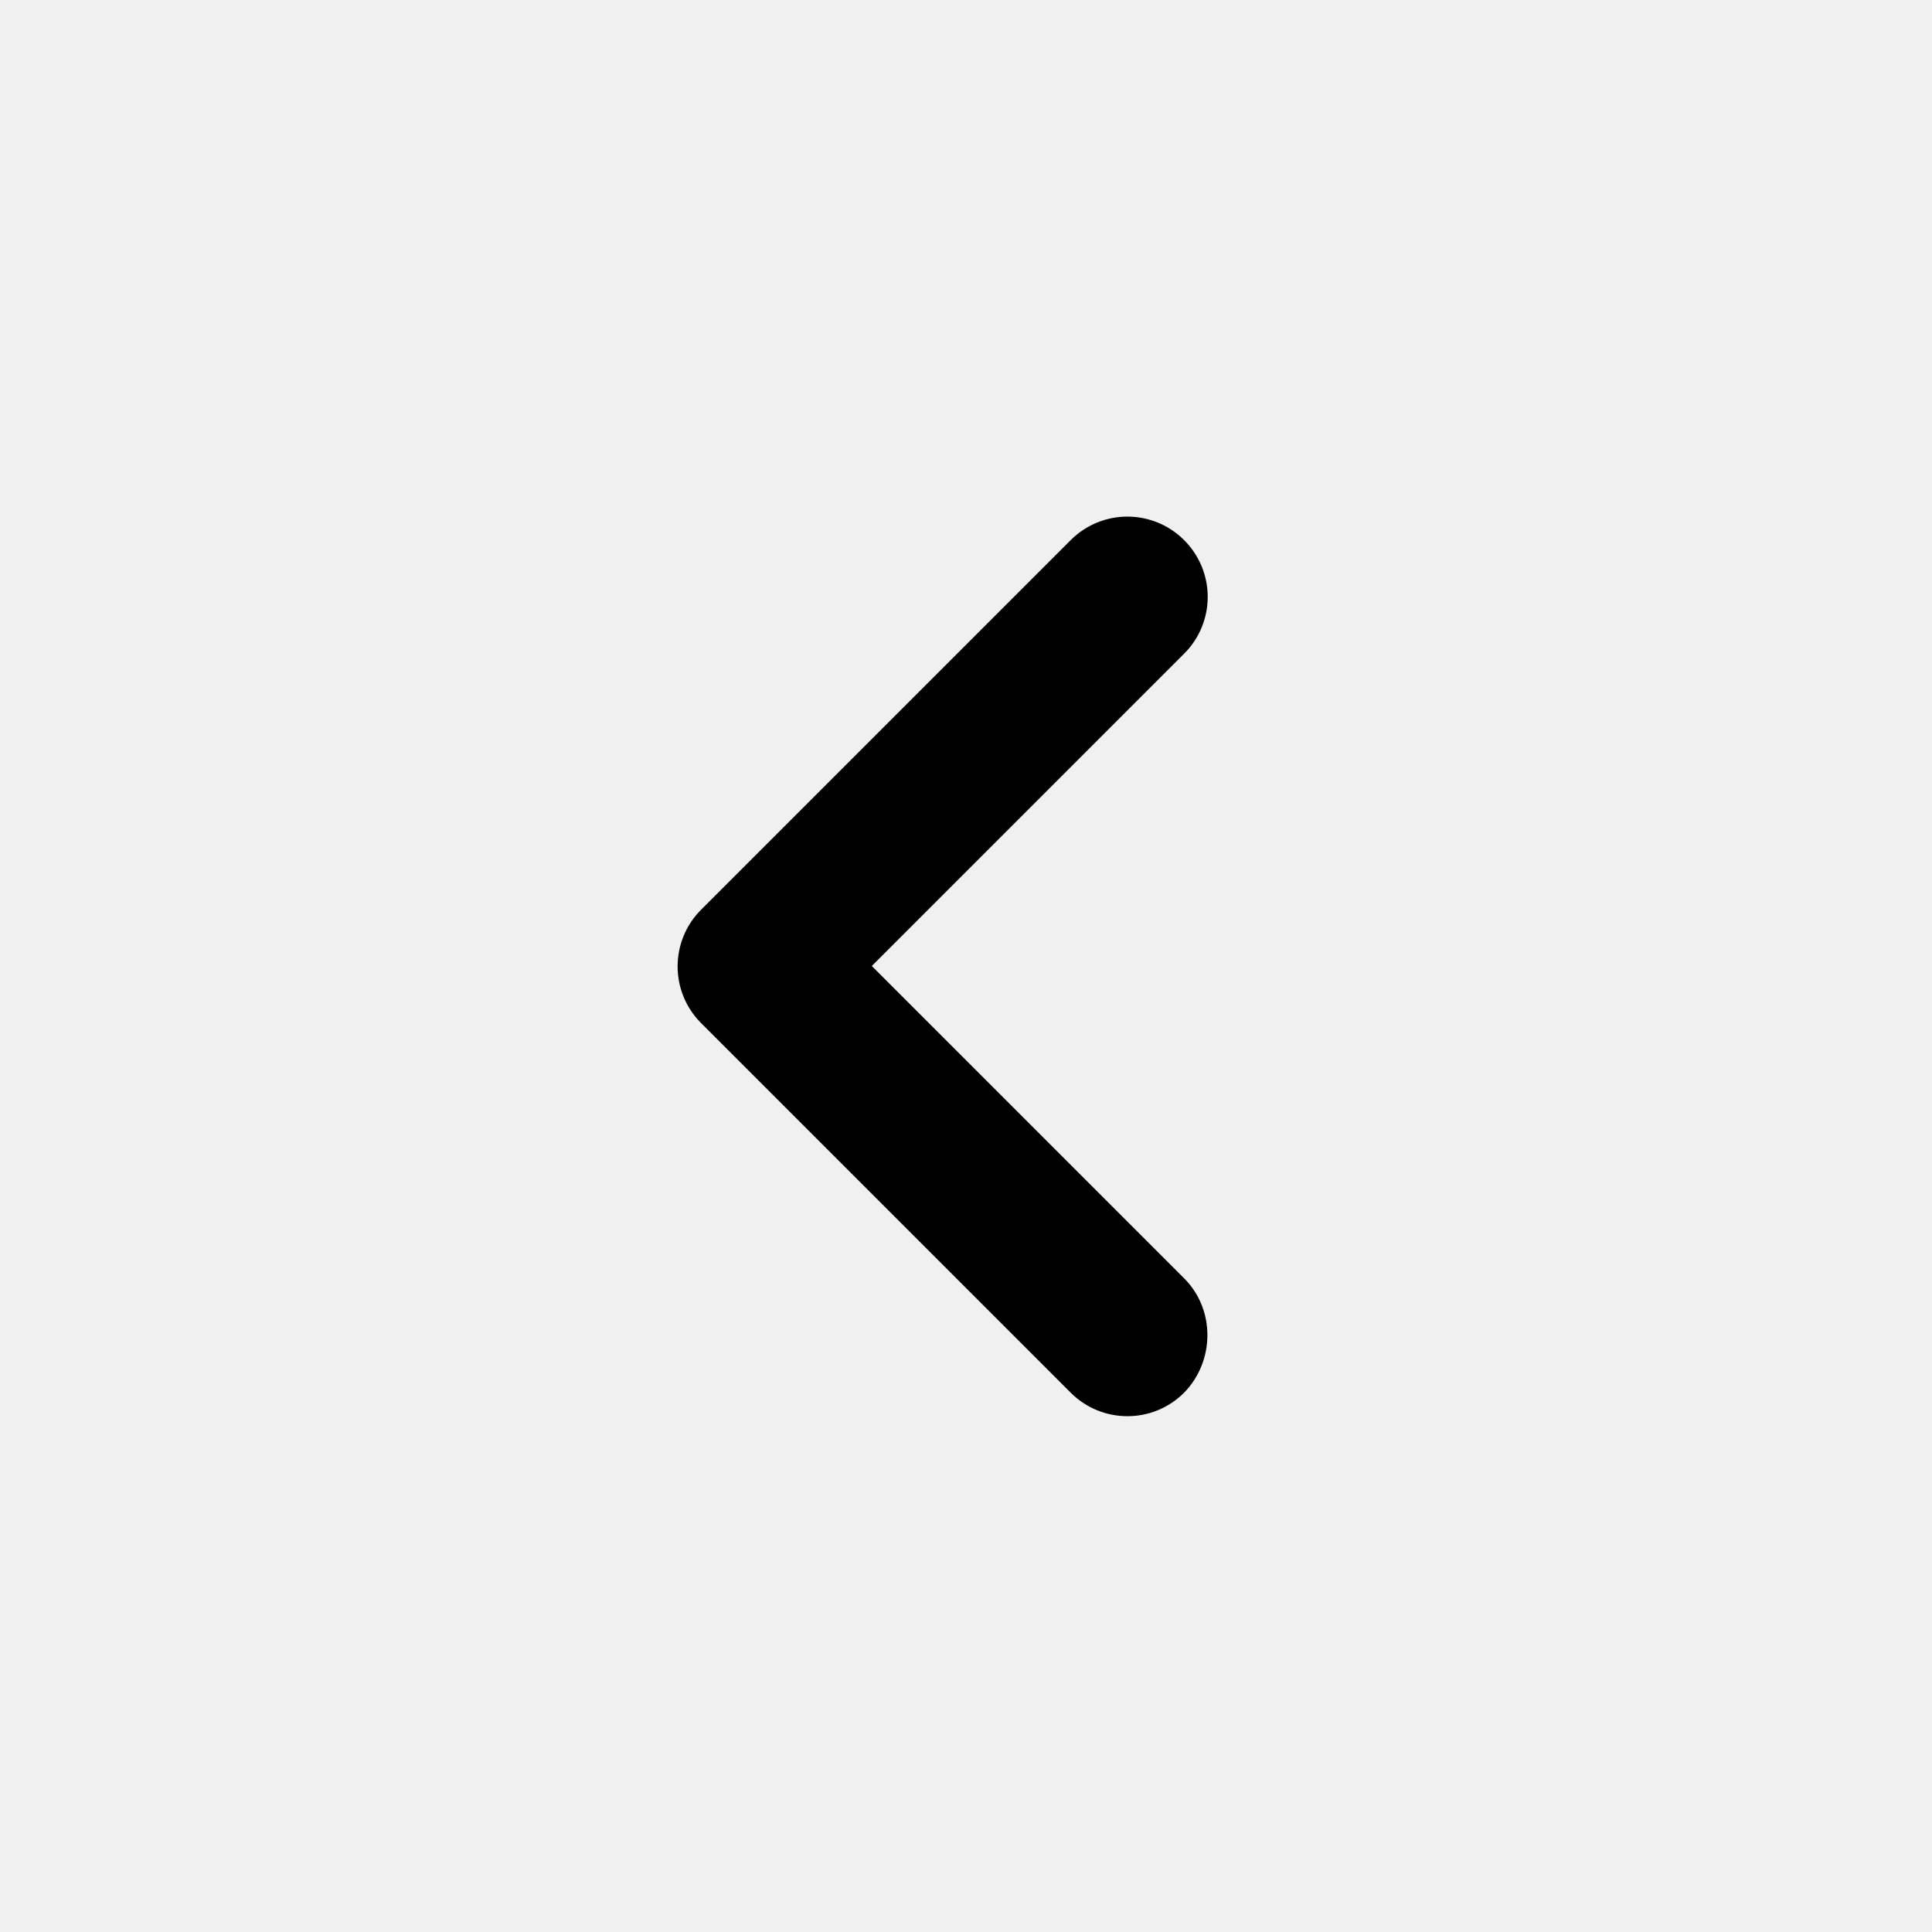
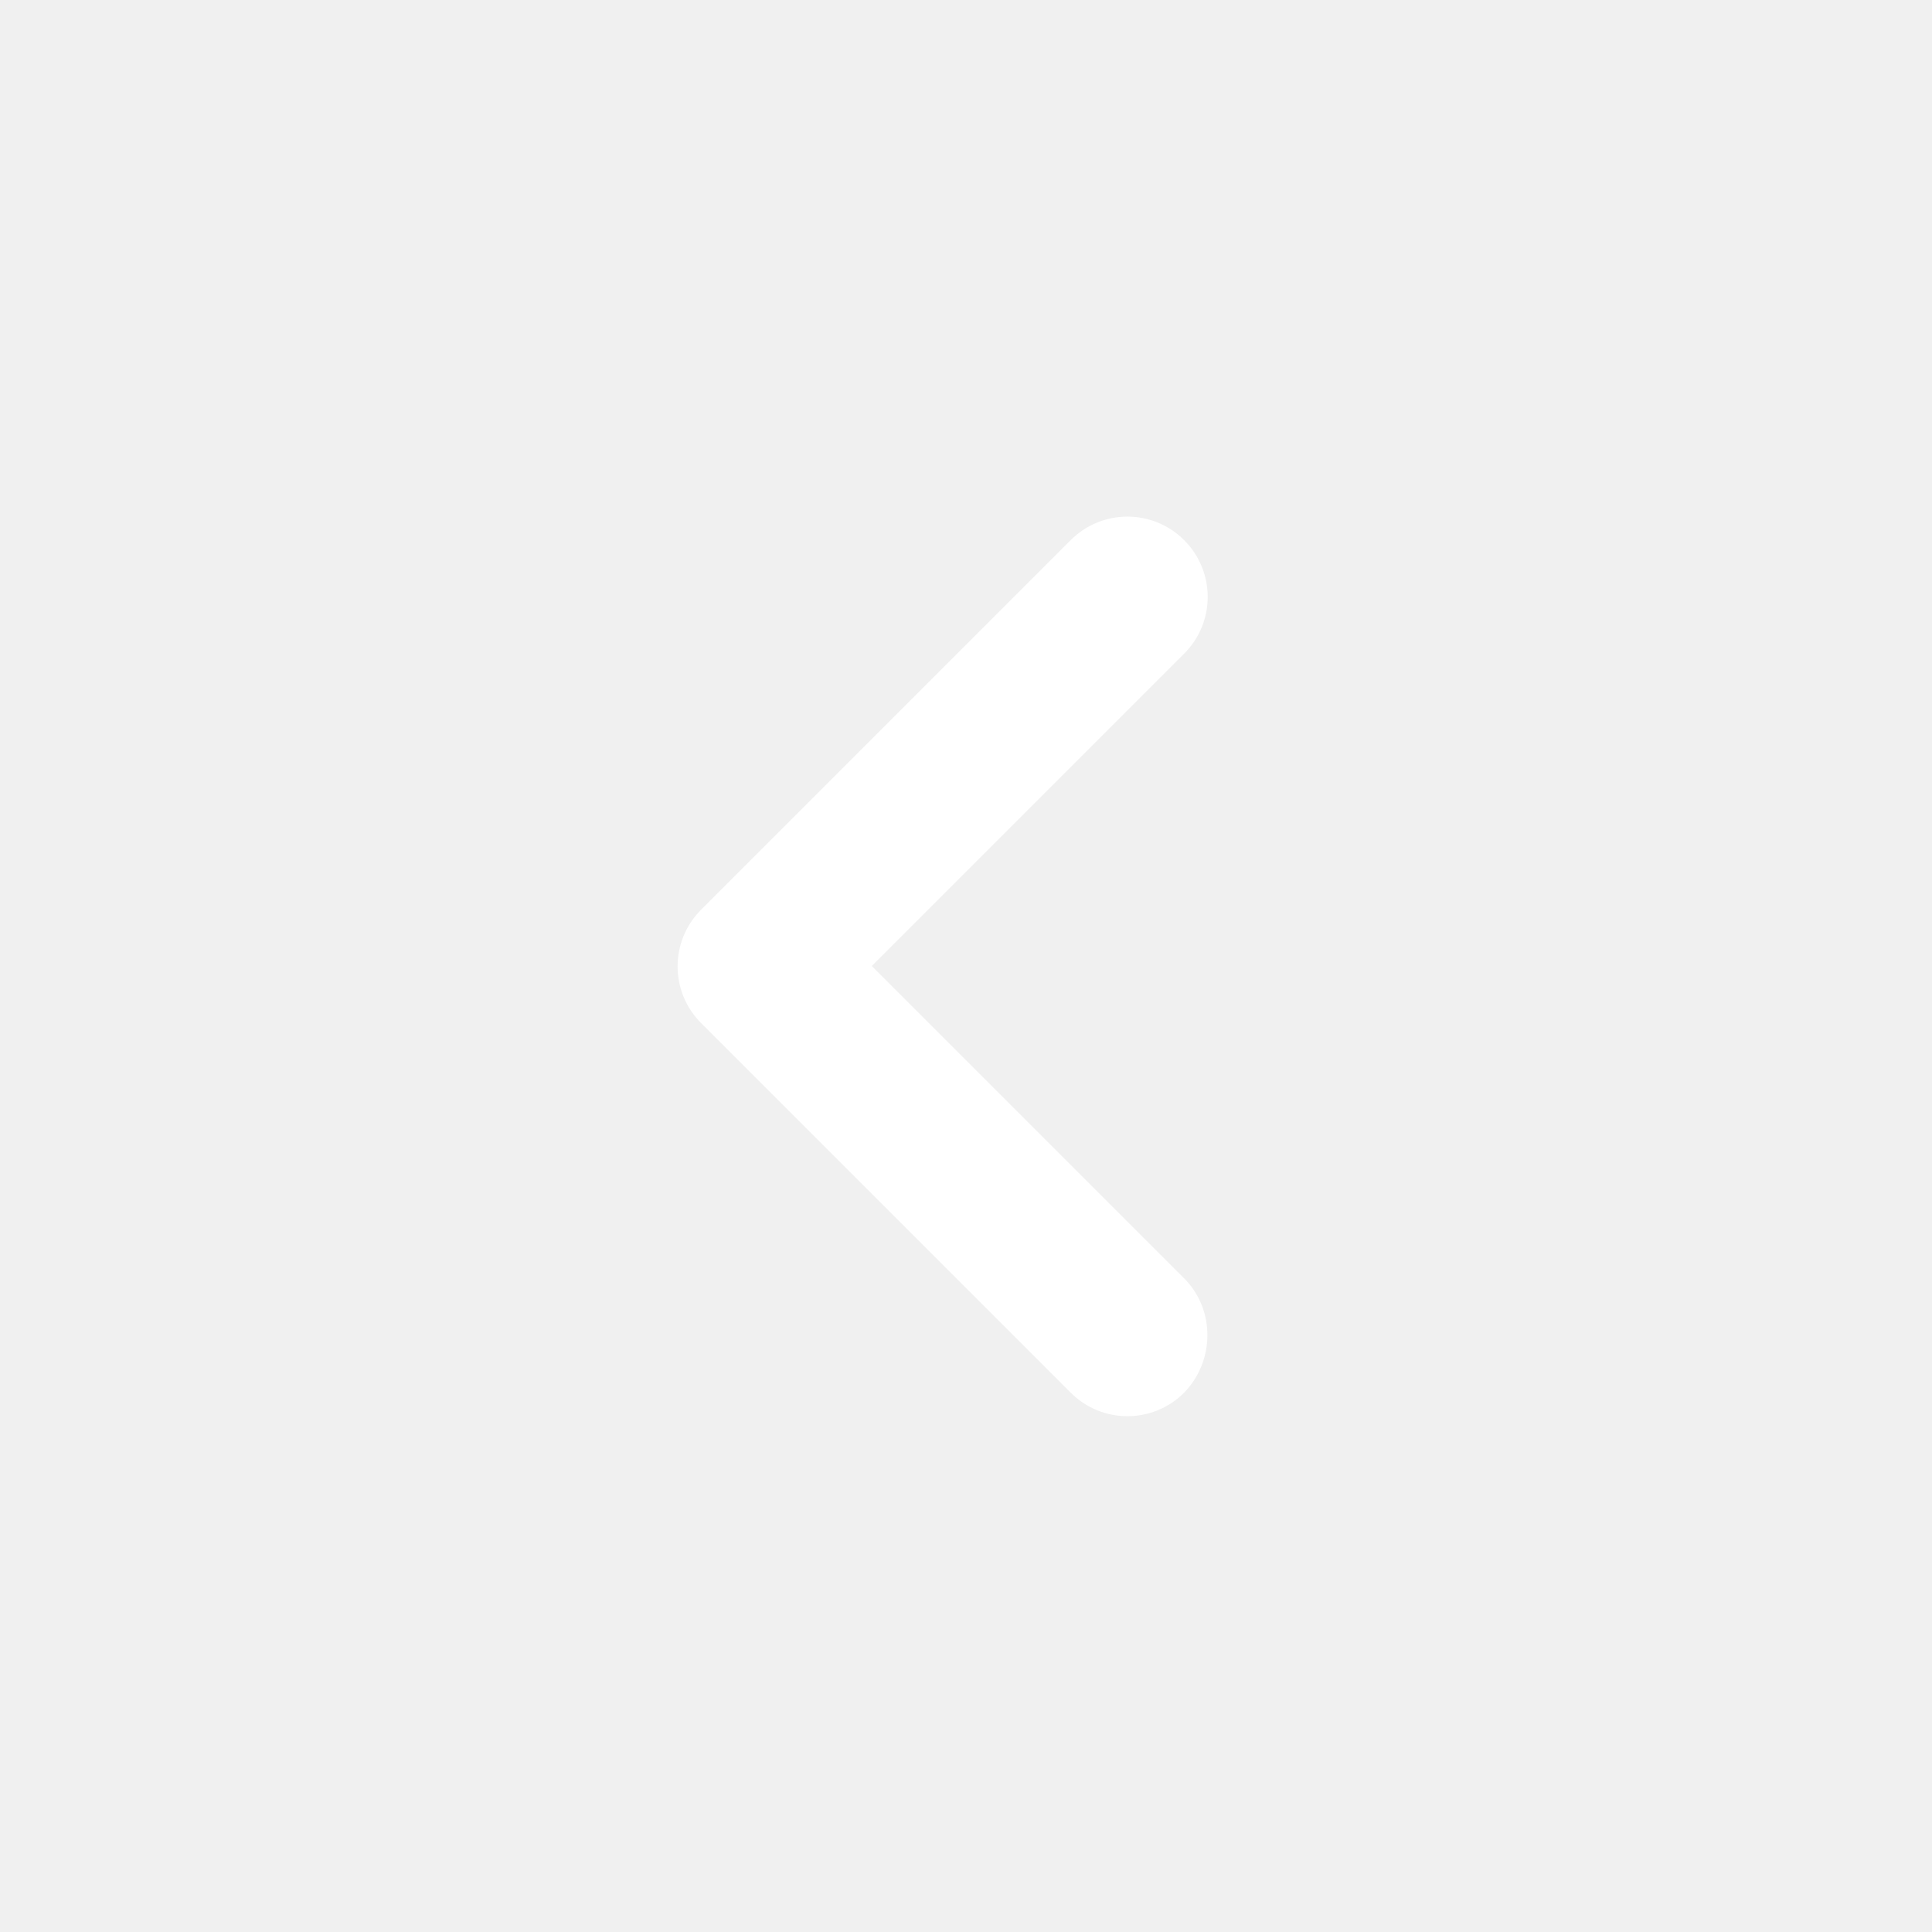
- <svg xmlns="http://www.w3.org/2000/svg" width="24" height="24" viewBox="0 0 24 24">
+ <svg xmlns="http://www.w3.org/2000/svg" fill="#ffffff" width="24" height="24" viewBox="0 0 24 24">
  <path d="M14.71 15.88L10.83 12l3.88-3.88c.39-.39.39-1.02 0-1.41-.39-.39-1.02-.39-1.41 0L8.71 11.3c-.39.39-.39 1.02 0 1.41l4.59 4.59c.39.39 1.02.39 1.41 0 .38-.39.39-1.03 0-1.42z" />
</svg>
